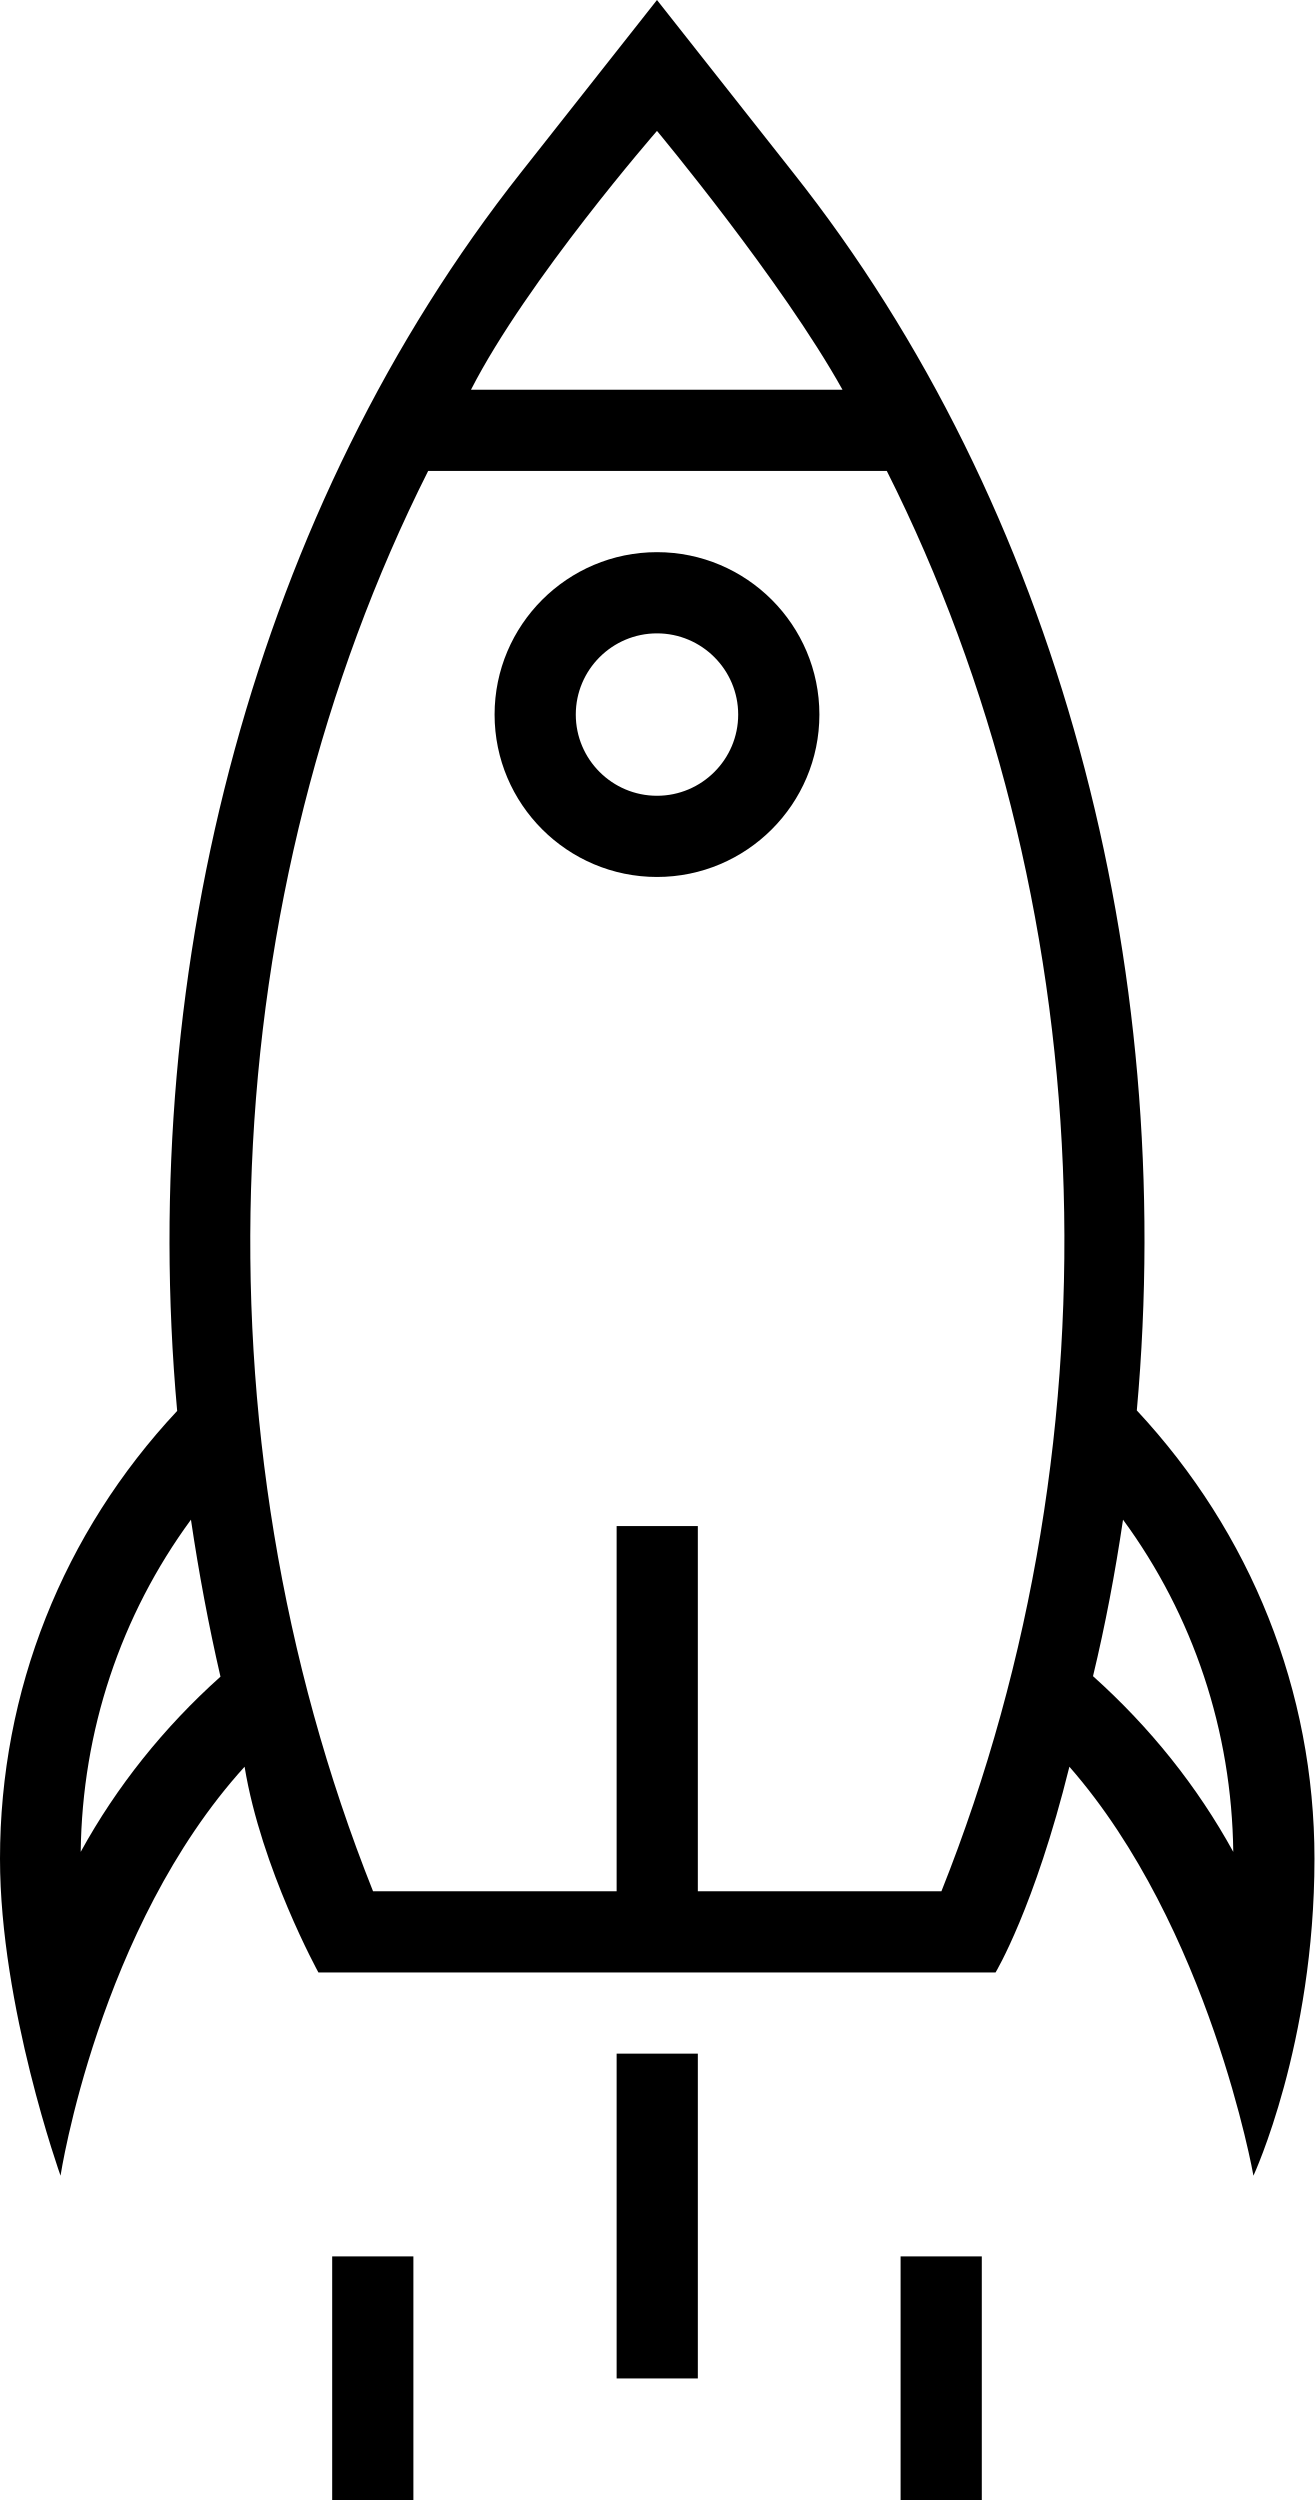
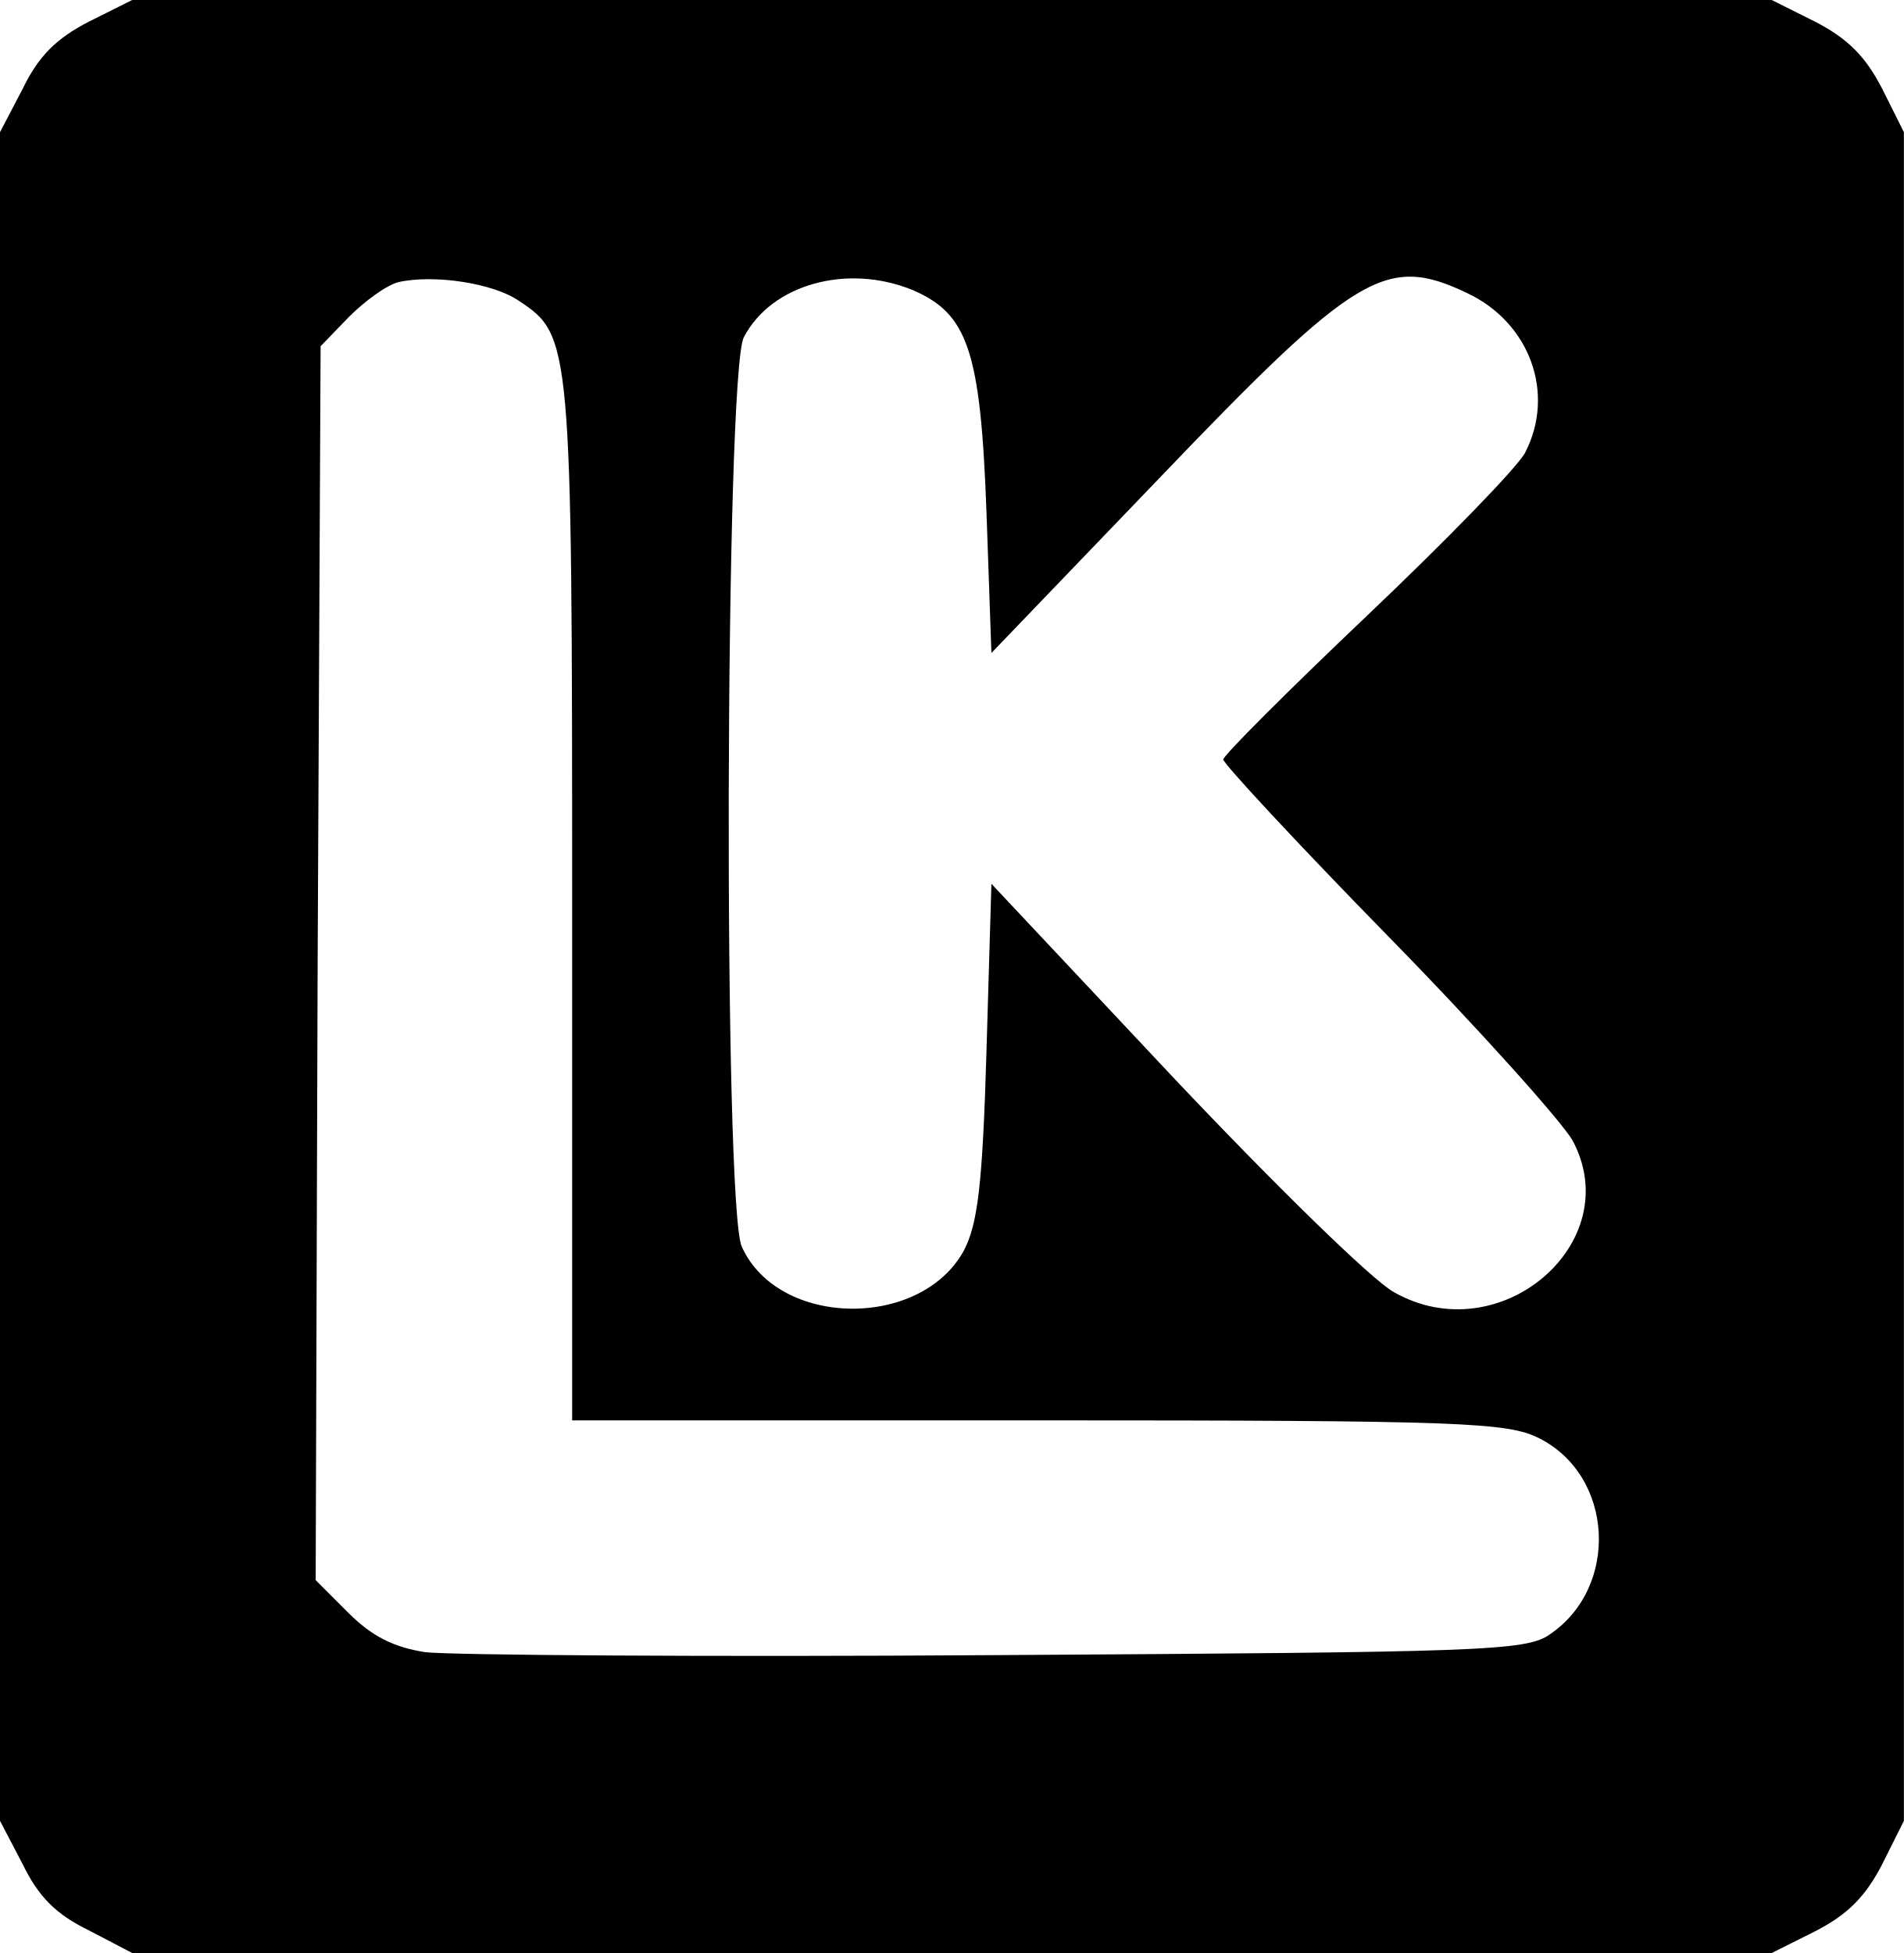
- <svg xmlns="http://www.w3.org/2000/svg" version="1.1" id="Layer_1" x="0px" y="0px" viewBox="0 0 267.1 508" style="enable-background:new 0 0 267.1 508;" xml:space="preserve">
-   <g>
-     <path d="M231,286.6c8.2-90.9-16-183.6-69.9-251.6L133.5,0l-27.6,35C52.1,103.1,27.8,195.8,36,286.7c-23.2,24.8-36,56.9-36,91   c0,30,12.3,64.4,12.3,64.4S20,391.7,49.7,359c3.4,20.7,15,41.8,15,41.8h137.6c0,0,7.9-13.1,15-41.8c28.5,32.6,37.4,83.1,37.4,83.1   s12.4-26.7,12.4-64.4C267.1,343.6,254.2,311.5,231,286.6z M16.4,376.3c0.3-24.6,8.1-48,22.4-67.5c1.6,10.8,3.6,21.5,6,31.9   C33.3,351,23.7,363,16.4,376.3z M133.5,26.6c0,0,25.4,30.5,37.7,52.6H95.7C107.1,56.9,133.5,26.6,133.5,26.6z M191.3,384.3h-49.5   v-74.2h-16.5v74.2H75.8C38.4,290.5,43.8,181.6,87,95.7h93.2C223.4,181.6,228.7,290.5,191.3,384.3z M222.1,340.6   c2.5-10.4,4.5-21,6.1-31.8c14.3,19.5,22.1,42.9,22.4,67.5C243.3,363,233.7,351,222.1,340.6z" />
-     <path d="M133.5,112.2c-18.2,0-33,14.8-33,33s14.8,33,33,33s33-14.8,33-33S151.7,112.2,133.5,112.2z M133.5,161.7   c-9.1,0-16.5-7.4-16.5-16.5s7.4-16.5,16.5-16.5s16.5,7.4,16.5,16.5S142.6,161.7,133.5,161.7z" />
-     <rect x="125.3" y="417.3" width="16.5" height="66" />
-     <rect x="183" y="458.5" width="16.5" height="49.5" />
-     <rect x="67.5" y="458.5" width="16.5" height="49.5" />
+ <svg xmlns="http://www.w3.org/2000/svg" version="1.0" width="193pt" height="198pt" viewBox="0 0 193 198" preserveAspectRatio="xMidYMid meet">
+   <g transform="translate(0,198) scale(0.1,-0.1)" fill="#000000" stroke="none">
+     <path d="M90 1958 c-33 -17 -51 -35 -67 -68 l-23 -44 0 -856 0 -856 23 -44 c16 -33 34 -51 67 -67 l44 -23 831 0 831 0 44 22 c33 17 51 35 68 68 l22 44 0 856 0 856 -22 44 c-17 33 -35 51 -68 68 l-44 22 -831 0 -831 0 -44 -22z m436 -283 c53 -35 54 -41 54 -610 l0 -525 473 0 c429 0 475 -2 507 -18 76 -38 82 -151 11 -199 -24 -17 -69 -18 -561 -21 -294 -2 -555 0 -579 3 -32 5 -54 16 -78 40 l-33 33 2 626 3 625 29 30 c16 16 38 32 50 35 36 8 96 -1 122 -19z m399 11 c56 -24 69 -61 75 -225 l5 -143 170 177 c200 209 230 227 312 188 64 -30 90 -102 59 -162 -8 -15 -80 -89 -160 -165 -80 -76 -146 -142 -146 -146 0 -4 75 -85 168 -180 92 -94 175 -187 186 -206 56 -104 -74 -215 -181 -154 -22 12 -122 110 -224 218 l-184 196 -5 -170 c-4 -137 -9 -175 -23 -202 -44 -80 -188 -78 -225 4 -19 40 -17 886 2 922 28 54 105 75 171 48z" />
  </g>
</svg>
